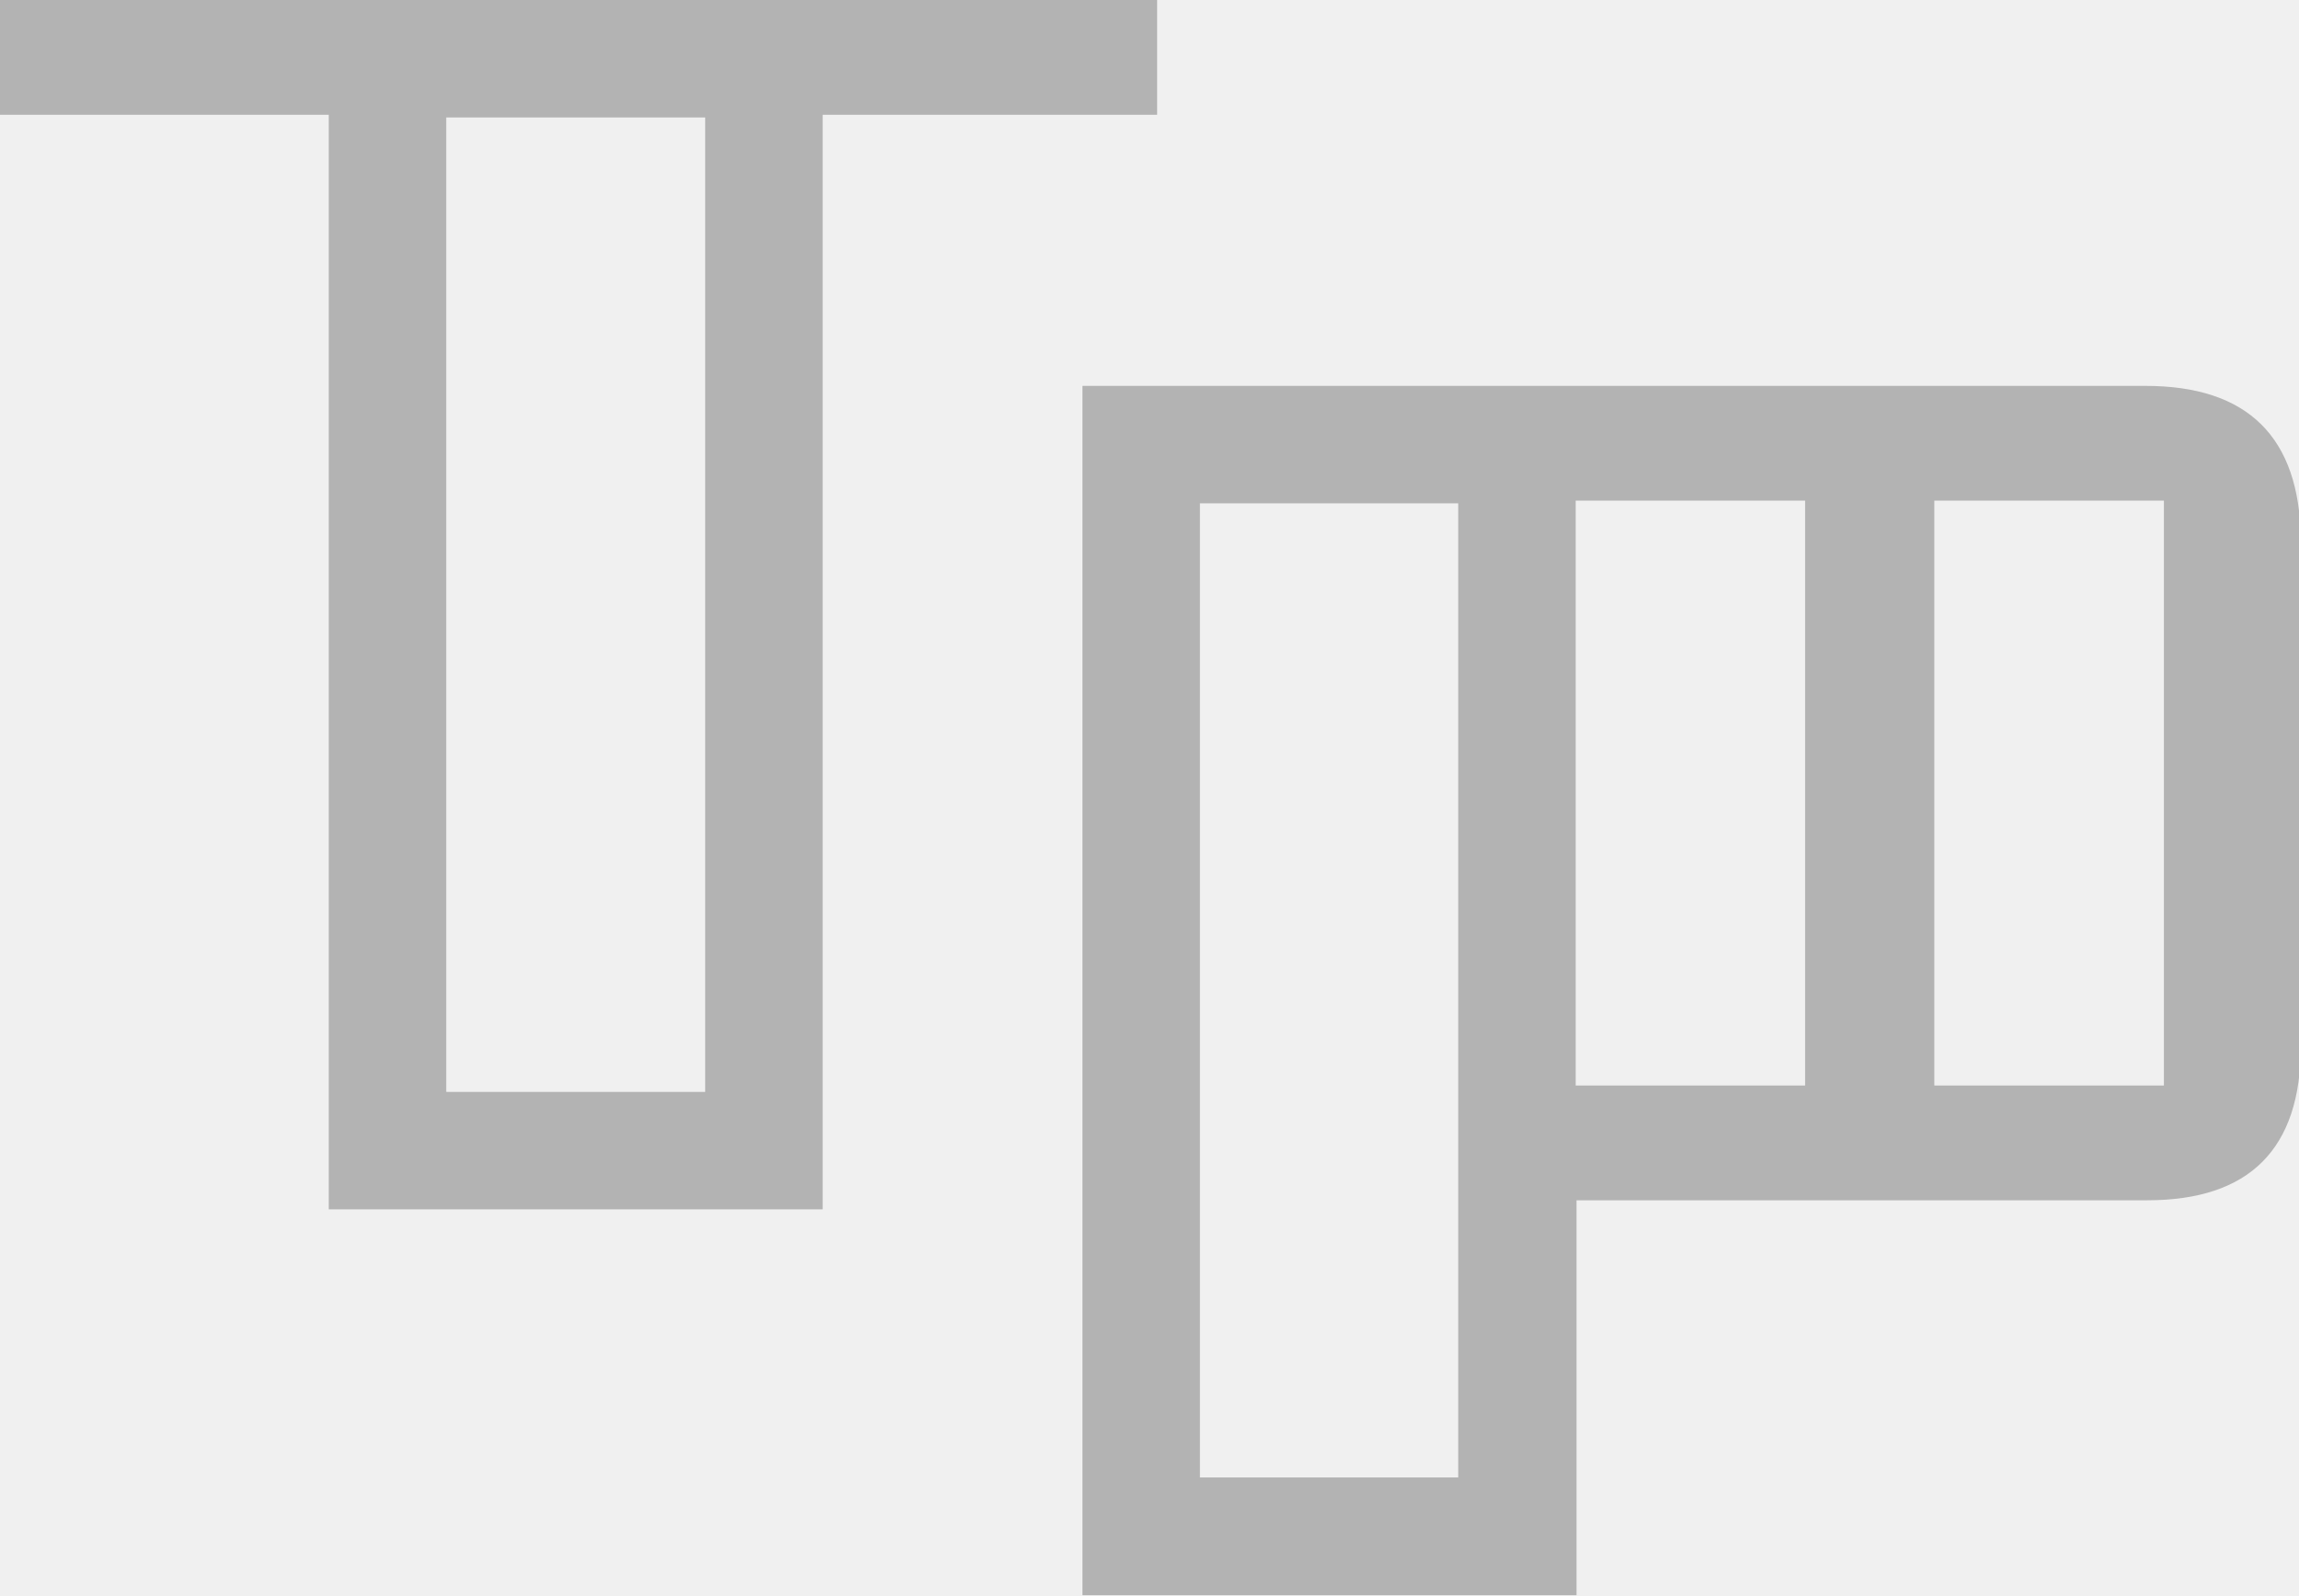
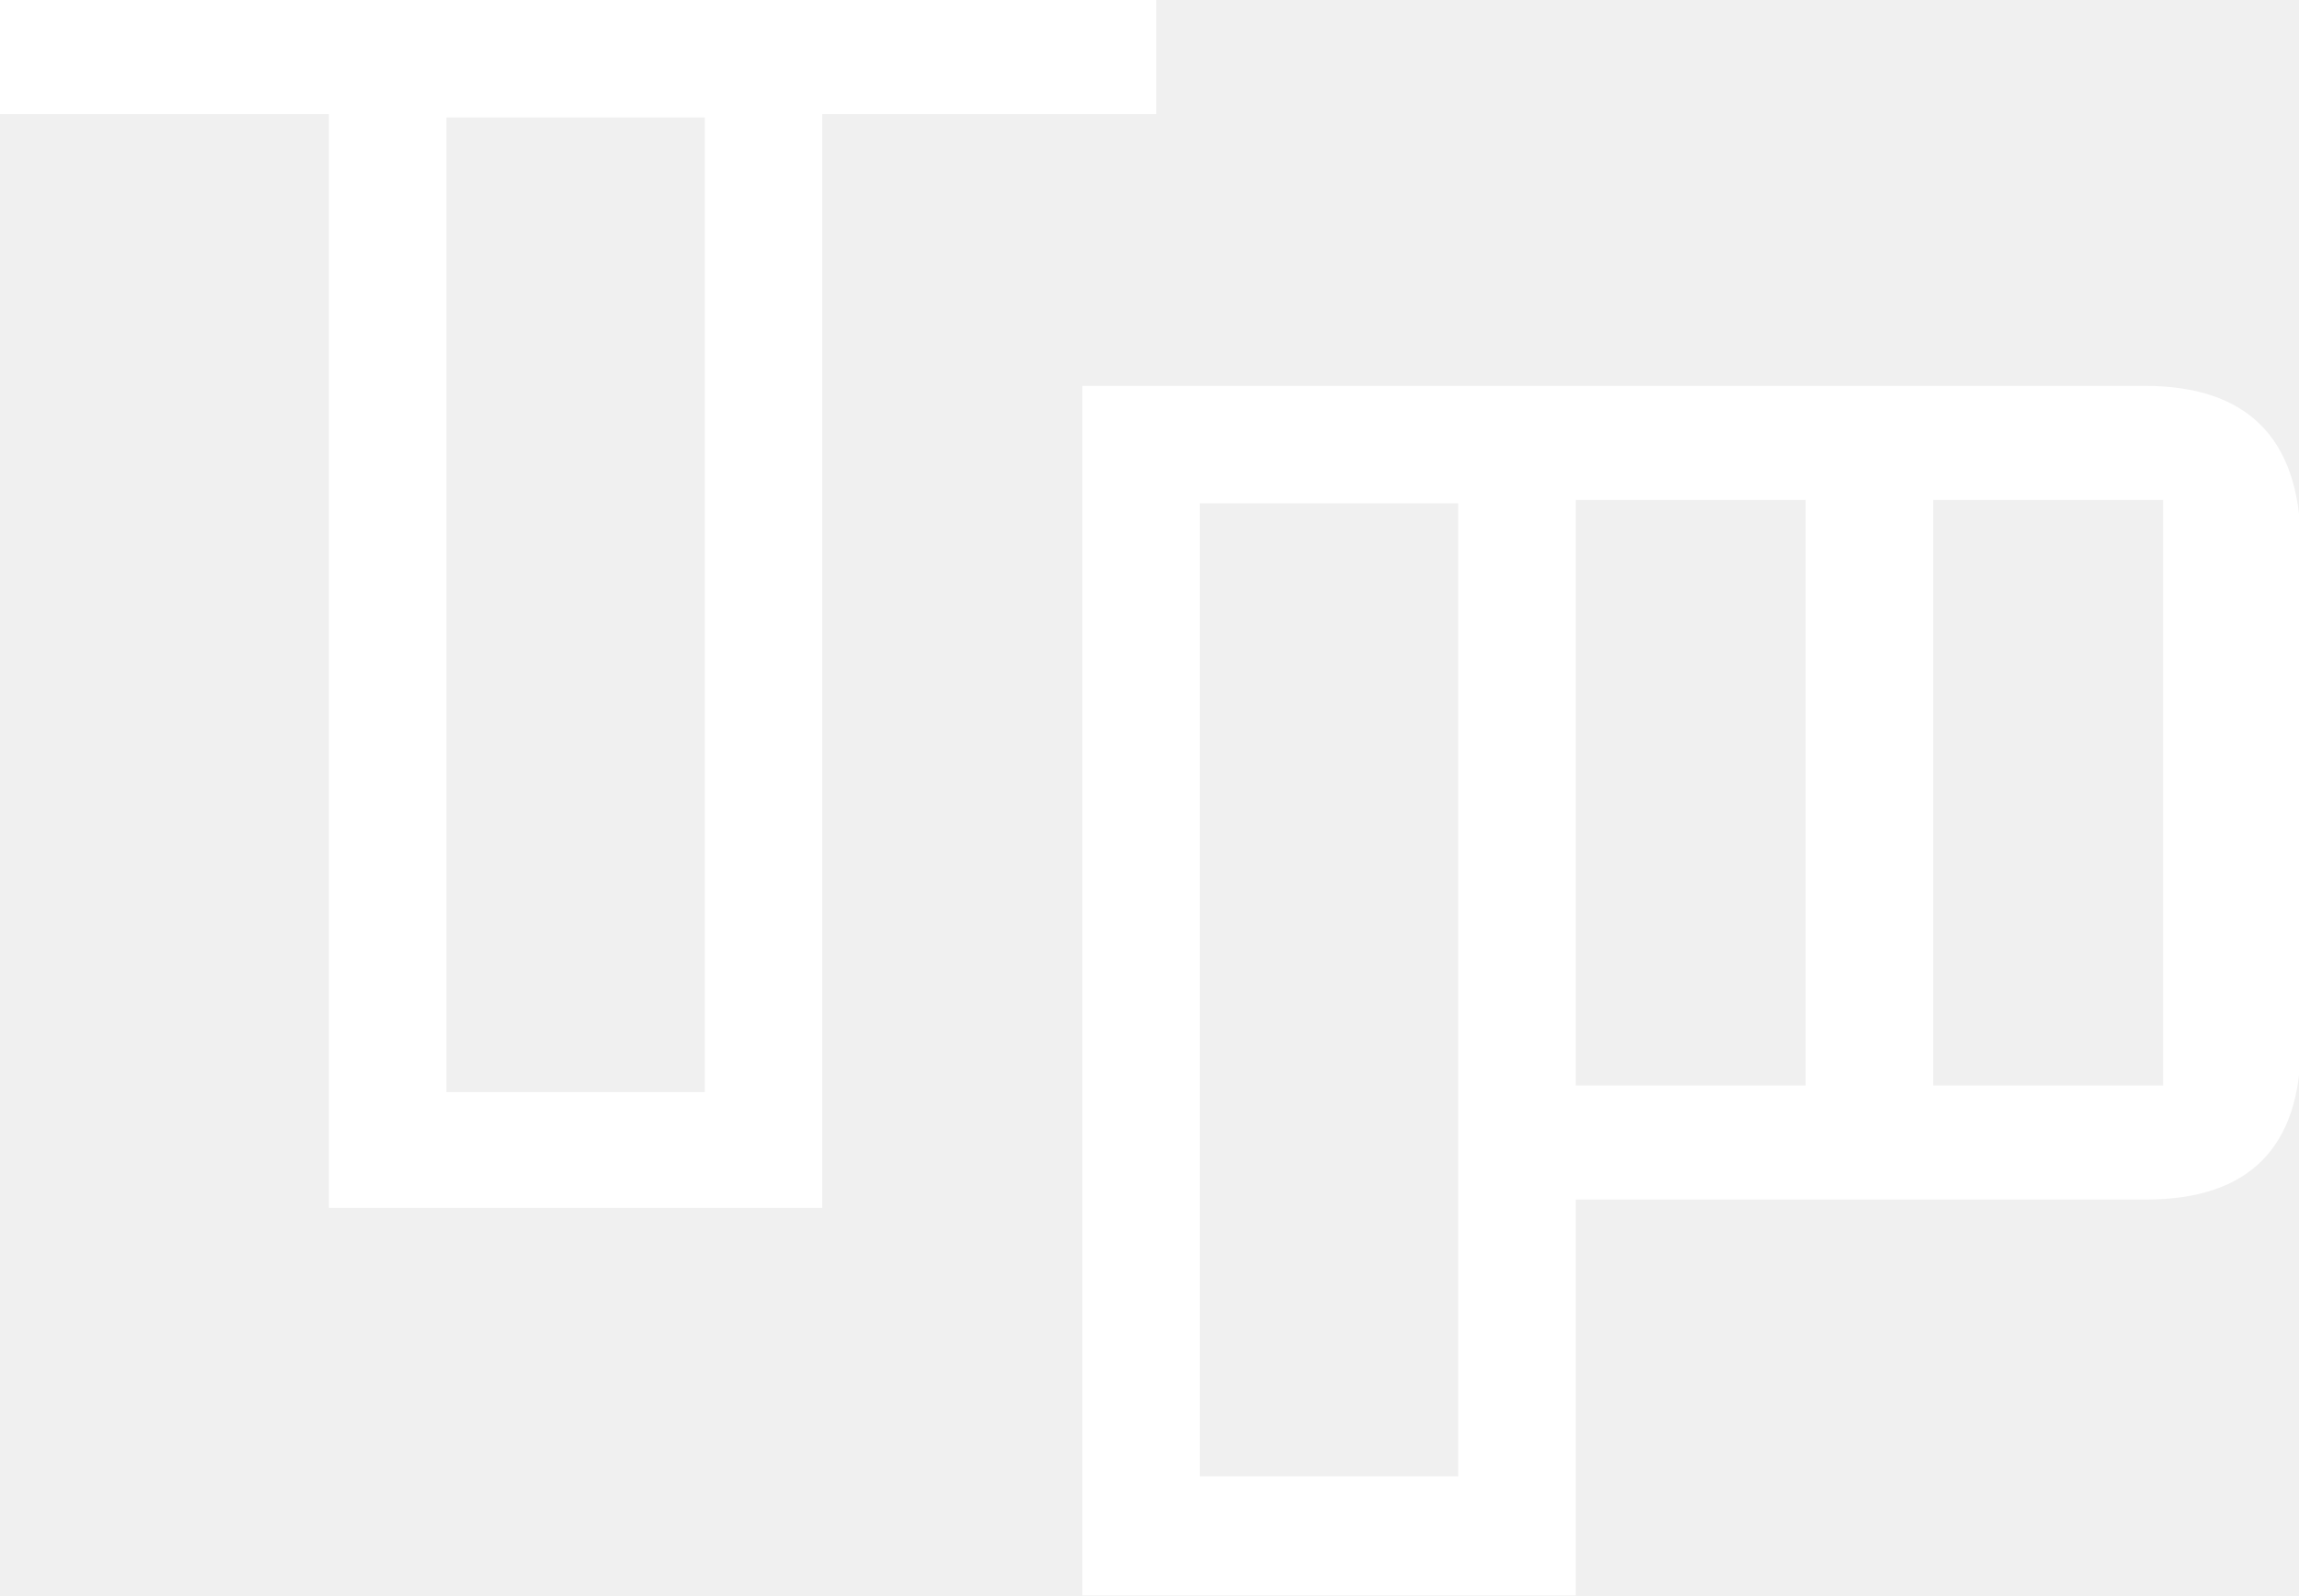
- <svg xmlns="http://www.w3.org/2000/svg" id="Capa_1" data-name="Capa 1" viewBox="0 0 136.99 95.08">
-   <defs>
-     <style>.cls-1{fill:#b3b3b3;}</style>
-   </defs>
-   <path class="cls-1" d="M48.52,34.46V92.54H33.09V34.46H48.52m26.93-7H6.5V34.3H26.09V99.54H55.52V34.3H75.45V27.46Z" transform="translate(-6.5 -27.46)" />
-   <path class="cls-1" d="M134.34,50.46H71v72.08h29.44V99h34q9.15,0,9.16-9.16V59.62Q143.5,50.46,134.34,50.46ZM93.39,92v23.52H78V57.46H93.39Zm20.67.16H100.39V57.3h13.67Zm21.38,0H121.76V57.3h13.68Z" transform="translate(-6.5 -27.46)" />
+ <svg xmlns="http://www.w3.org/2000/svg" version="1.1" id="Capa_1" x="0px" y="0px" viewBox="0 0 137 95.1" style="enable-background:new 0 0 137 95.1;" xml:space="preserve">
+   <style type="text/css">
+ 	.st0{fill:#FFFFFF;}
+ </style>
+   <path class="st0" d="M42,7v58.1H26.6V7H42 M68.9,0H0v6.8h19.6v65.2H49V6.8h19.9V0z" />
+   <path class="st0" d="M127.8,23H64.5v72.1h29.4V71.5h34c6.1,0,9.2-3.1,9.2-9.2V32.2C137,26.1,133.9,23,127.8,23z M86.9,64.5v23.5  H71.5V30h15.4V64.5z M107.6,64.7H93.9V29.8h13.7V64.7z M128.9,64.7h-13.7V29.8h13.7V64.7z" />
</svg>
